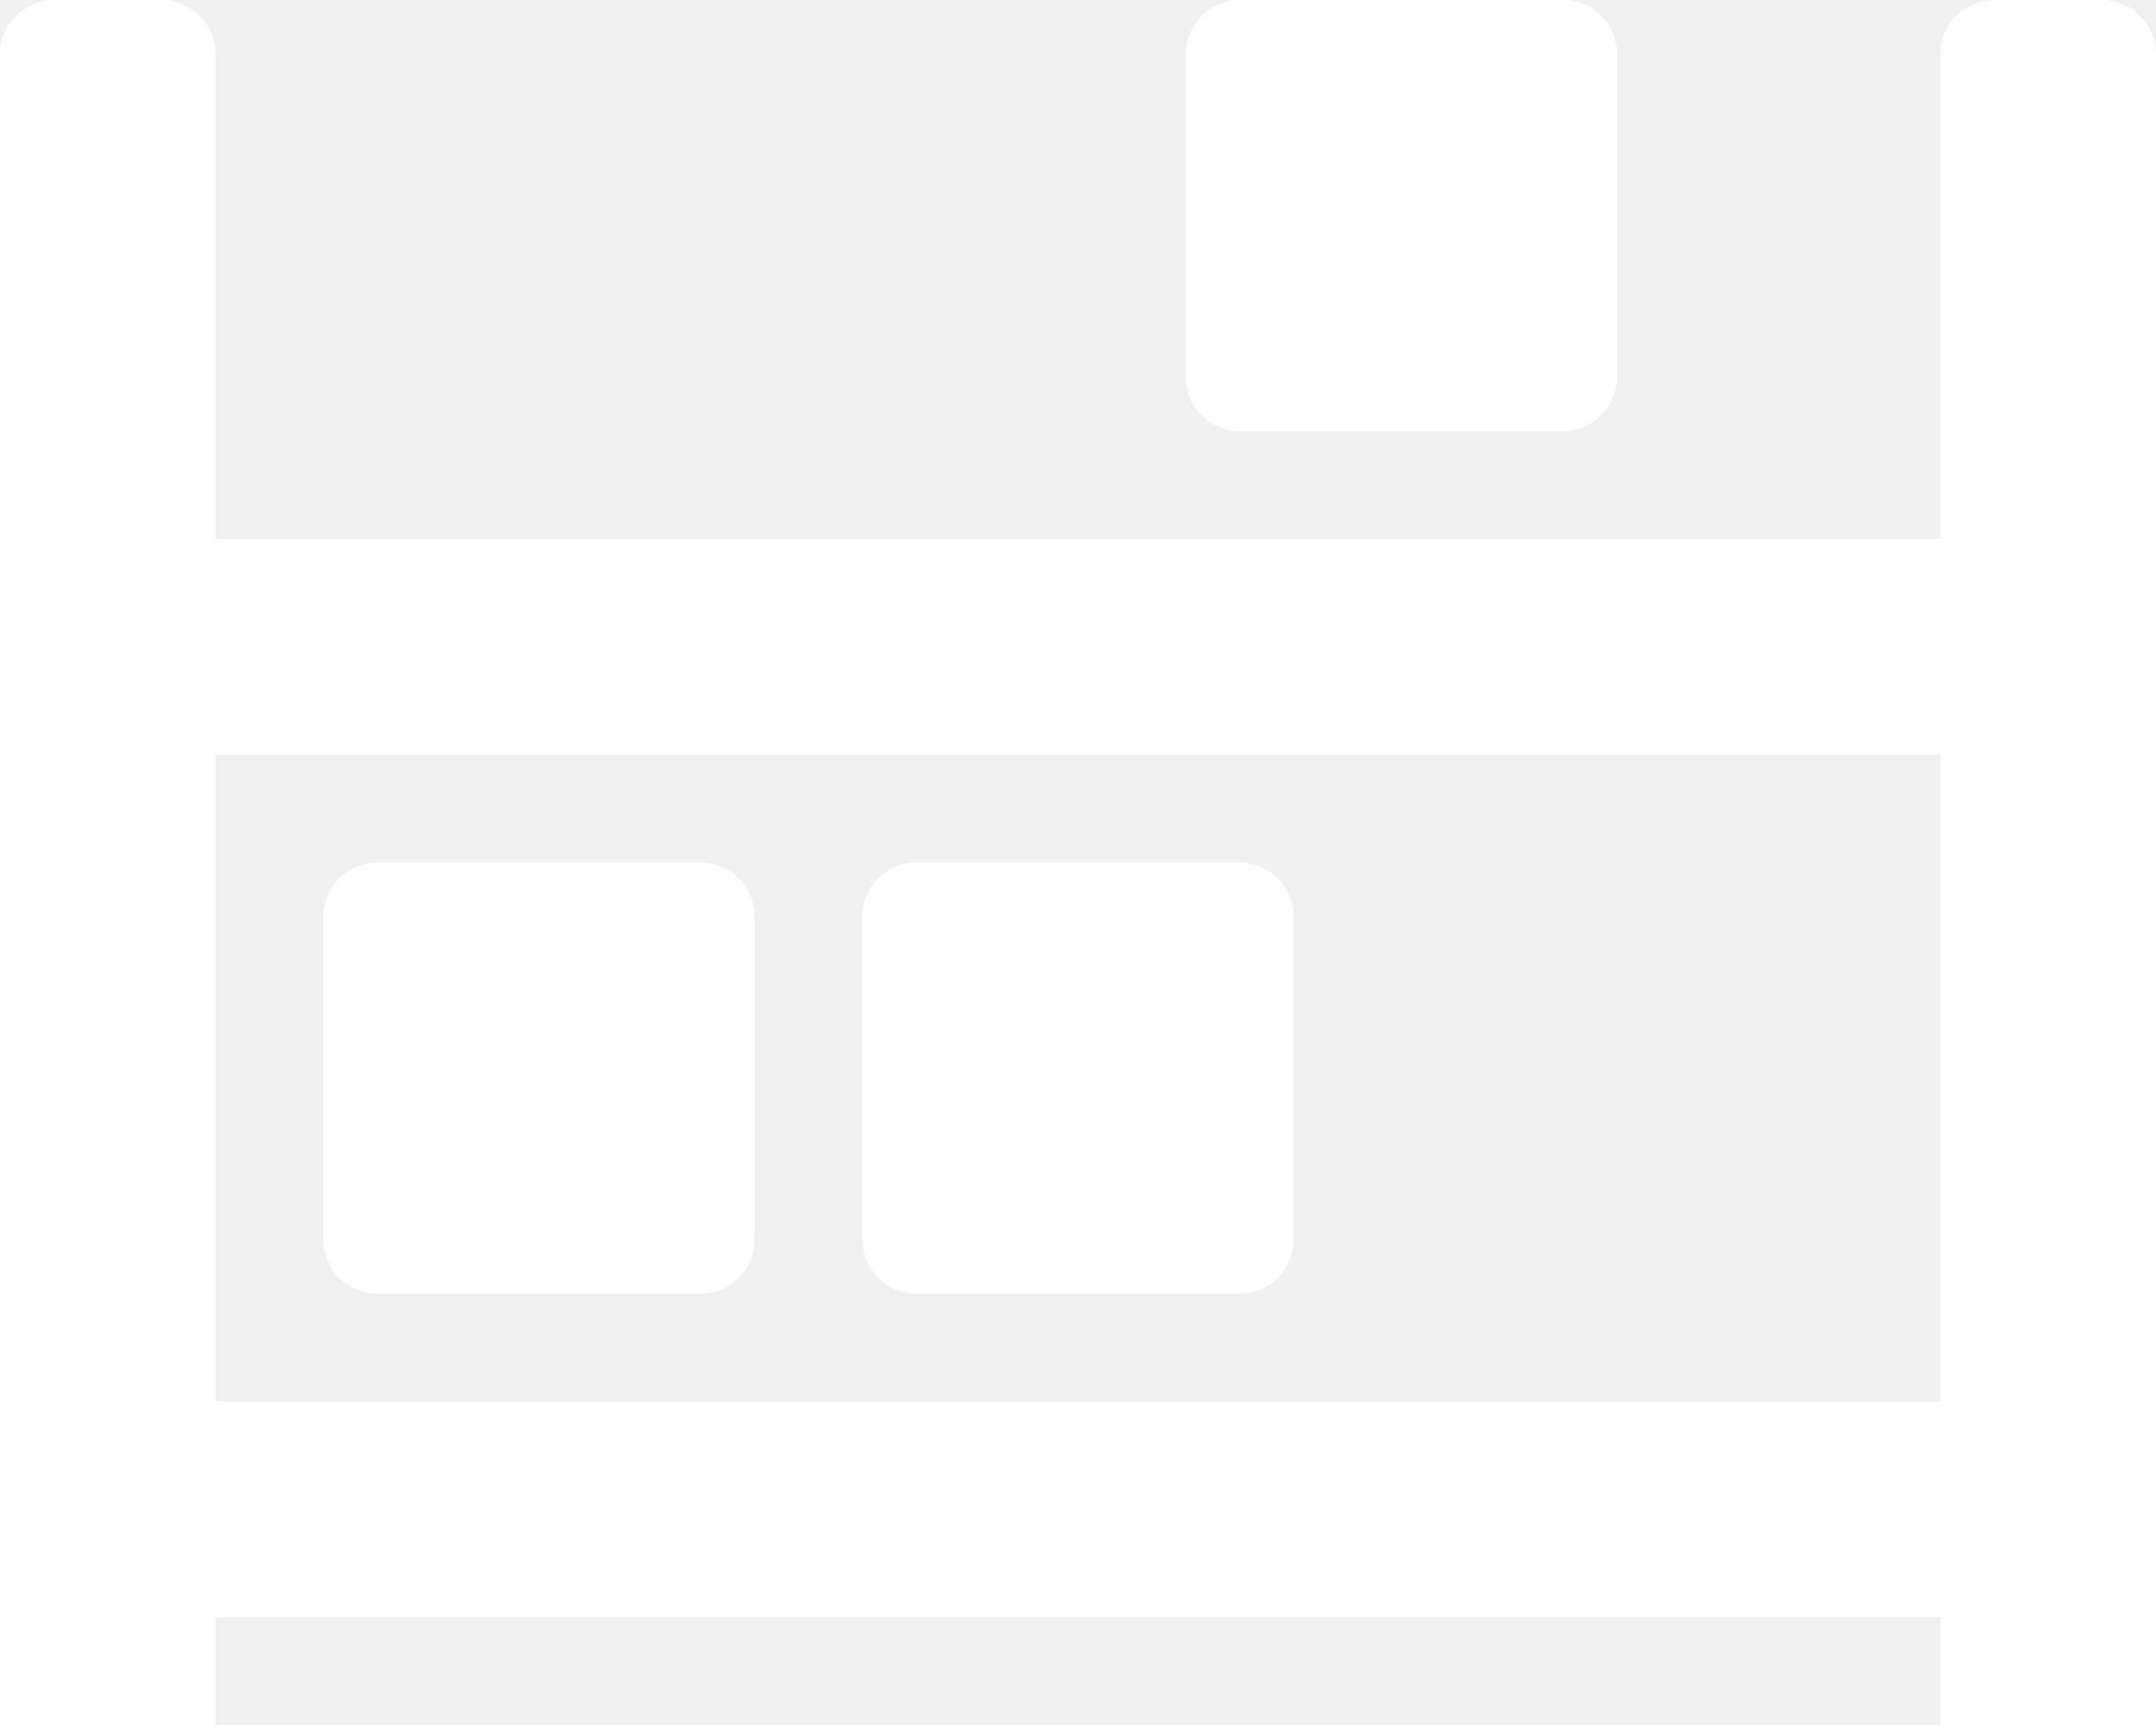
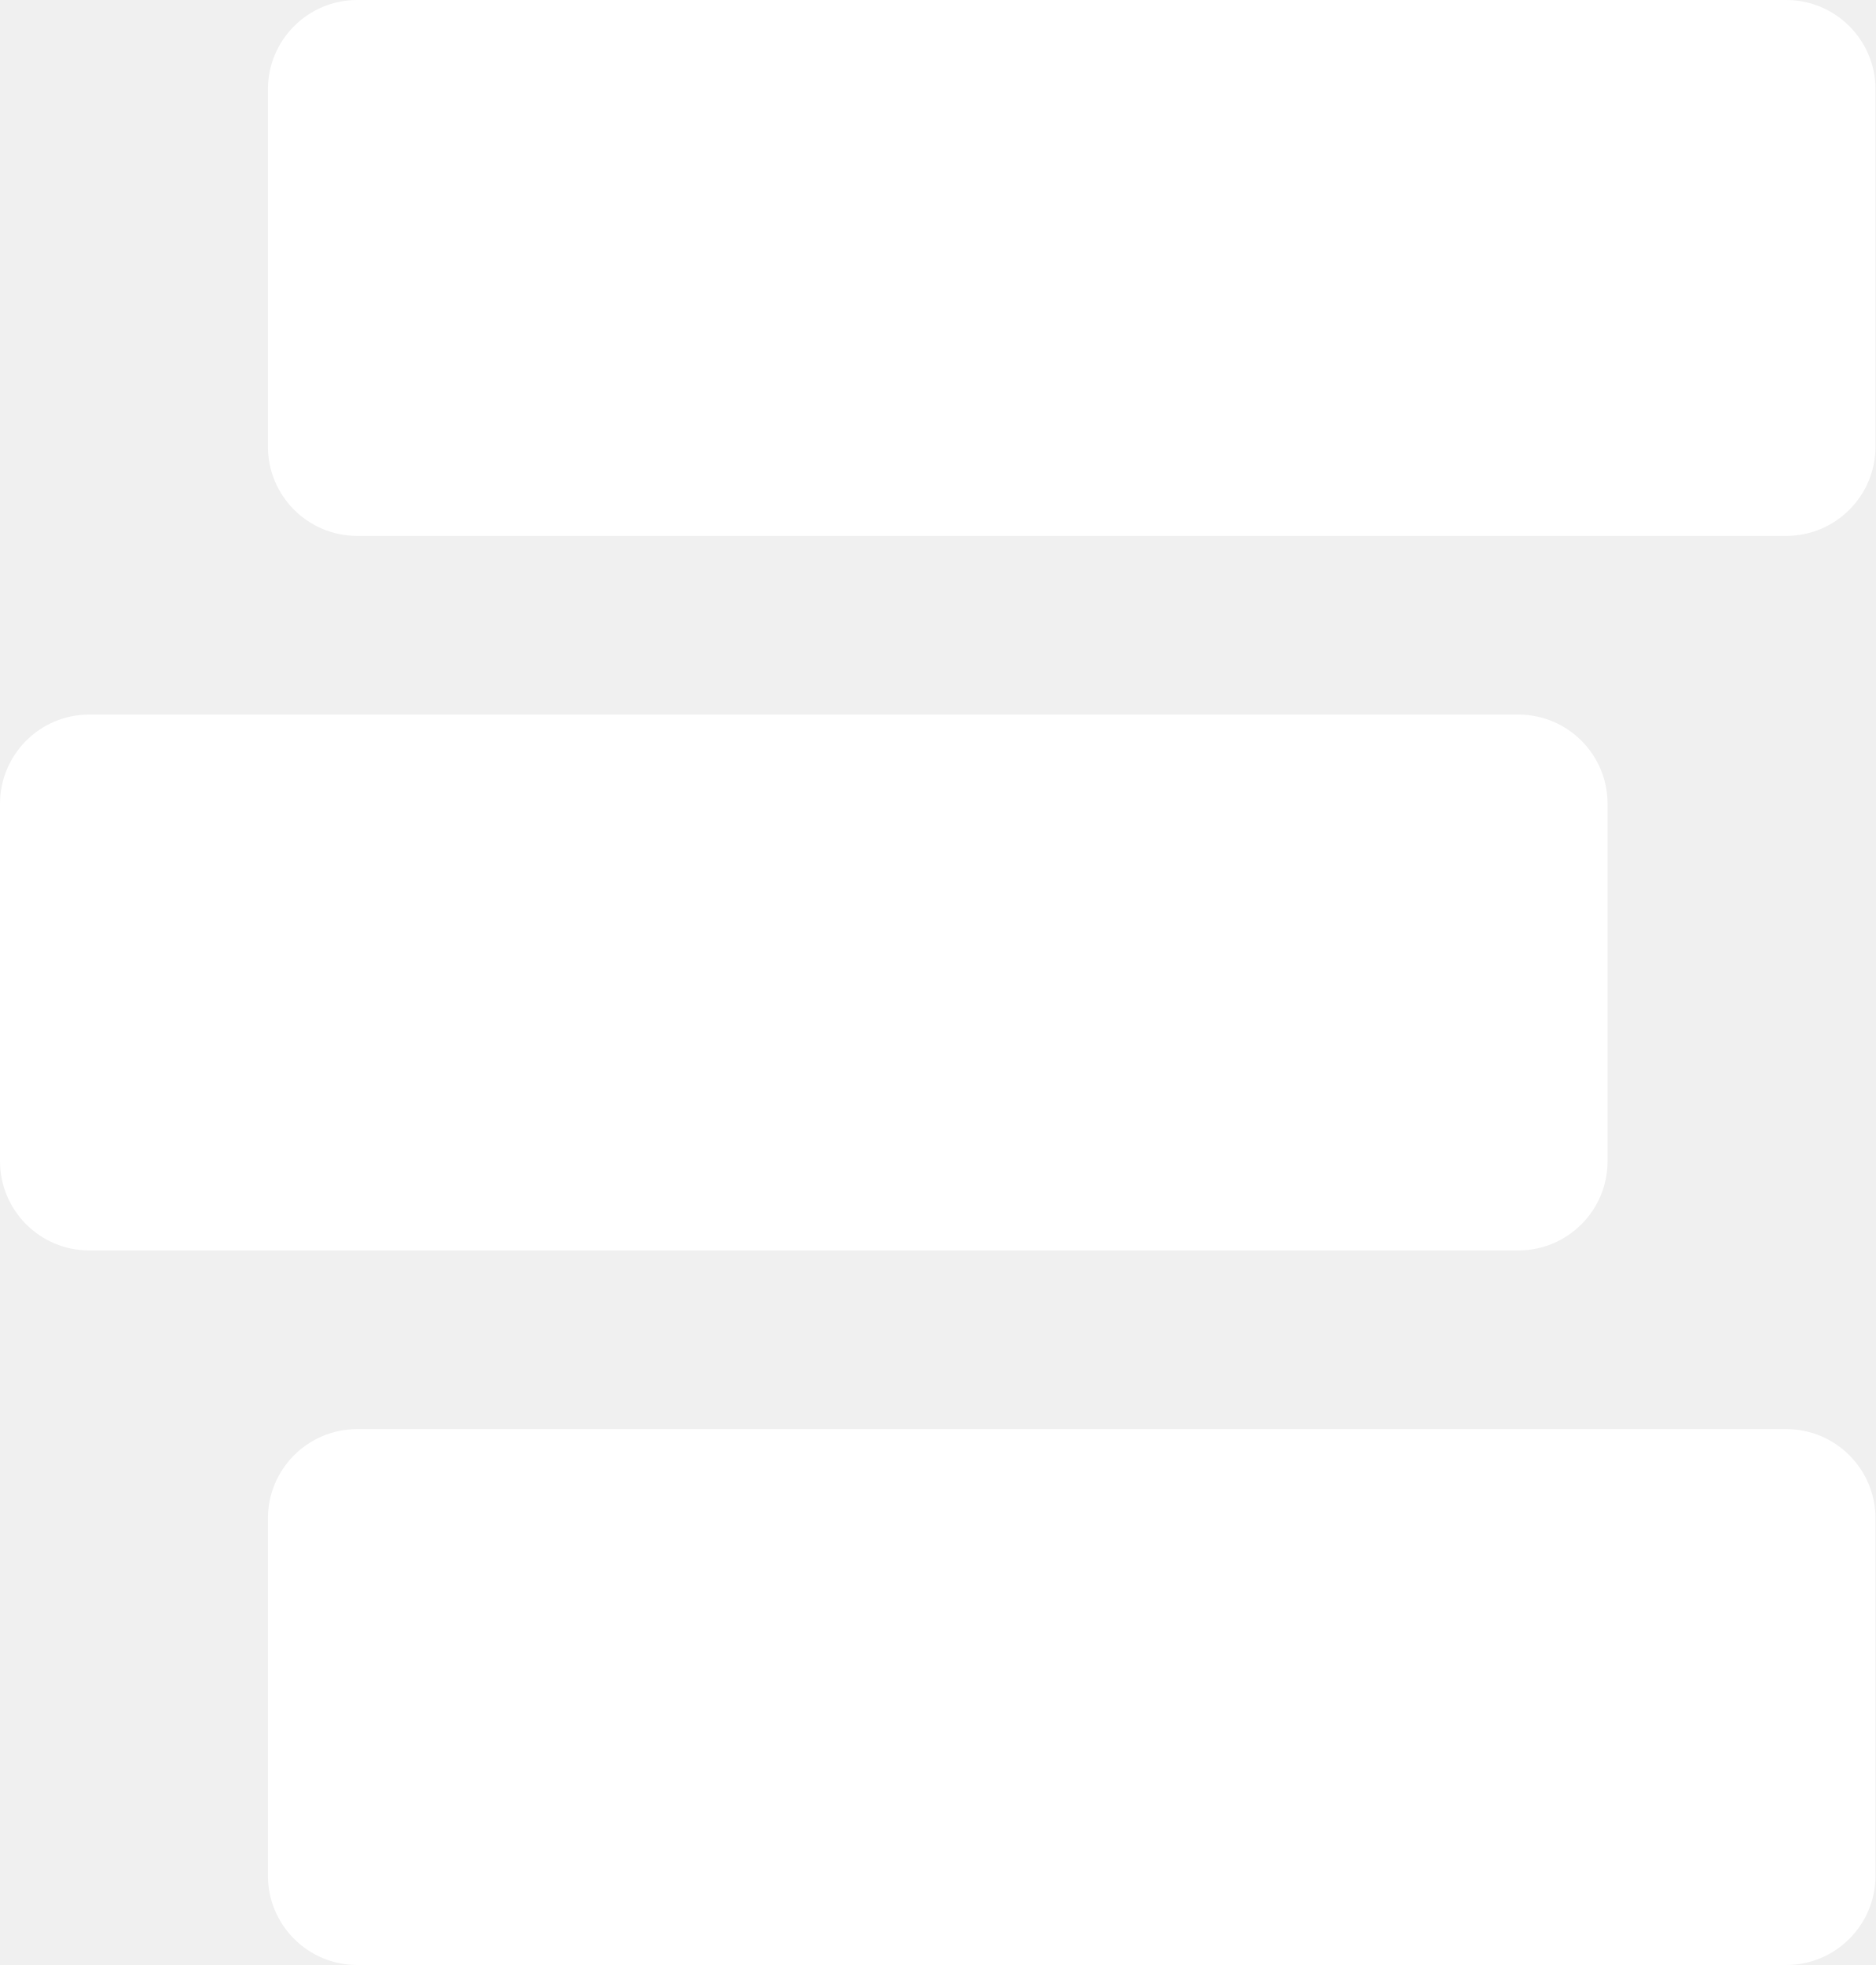
- <svg xmlns="http://www.w3.org/2000/svg" width="25" height="20" viewBox="0 0 25 20">
-   <path id="inventory-solid_1_" data-name="inventory-solid (1)" d="M24.375,0h-1.25A.627.627,0,0,0,22.5.625V6.25H2.5V.625A.627.627,0,0,0,1.875,0H.625A.627.627,0,0,0,0,.625V20H2.5V18.75h20V20H25V.625A.627.627,0,0,0,24.375,0ZM22.5,16.25H2.5V8.75h20ZM14.375,5h3.75a.627.627,0,0,0,.625-.625V.625A.627.627,0,0,0,18.125,0h-3.75a.627.627,0,0,0-.625.625v3.75A.627.627,0,0,0,14.375,5Zm-10,10h3.75a.627.627,0,0,0,.625-.625v-3.75A.627.627,0,0,0,8.125,10H4.375a.627.627,0,0,0-.625.625v3.75A.627.627,0,0,0,4.375,15Zm6.25,0h3.75A.627.627,0,0,0,15,14.375v-3.75A.627.627,0,0,0,14.375,10h-3.75a.627.627,0,0,0-.625.625v3.75A.627.627,0,0,0,10.625,15Z" fill="#fff" />
+ <svg xmlns="http://www.w3.org/2000/svg" width="21" height="22" viewBox="0 0 21 22">
+   <g id="Group_5211" data-name="Group 5211" transform="translate(14468 3151)">
+     <rect id="Rectangle_13239" data-name="Rectangle 13239" width="18" height="6" rx="1" transform="translate(-14465 -3135)" fill="#fff" />
+     <rect id="Rectangle_13240" data-name="Rectangle 13240" width="18" height="6" rx="1" transform="translate(-14468 -3143)" fill="#fff" />
+     <rect id="Rectangle_13241" data-name="Rectangle 13241" width="18" height="6" rx="1" transform="translate(-14465 -3151)" fill="#fff" />
+   </g>
</svg>
